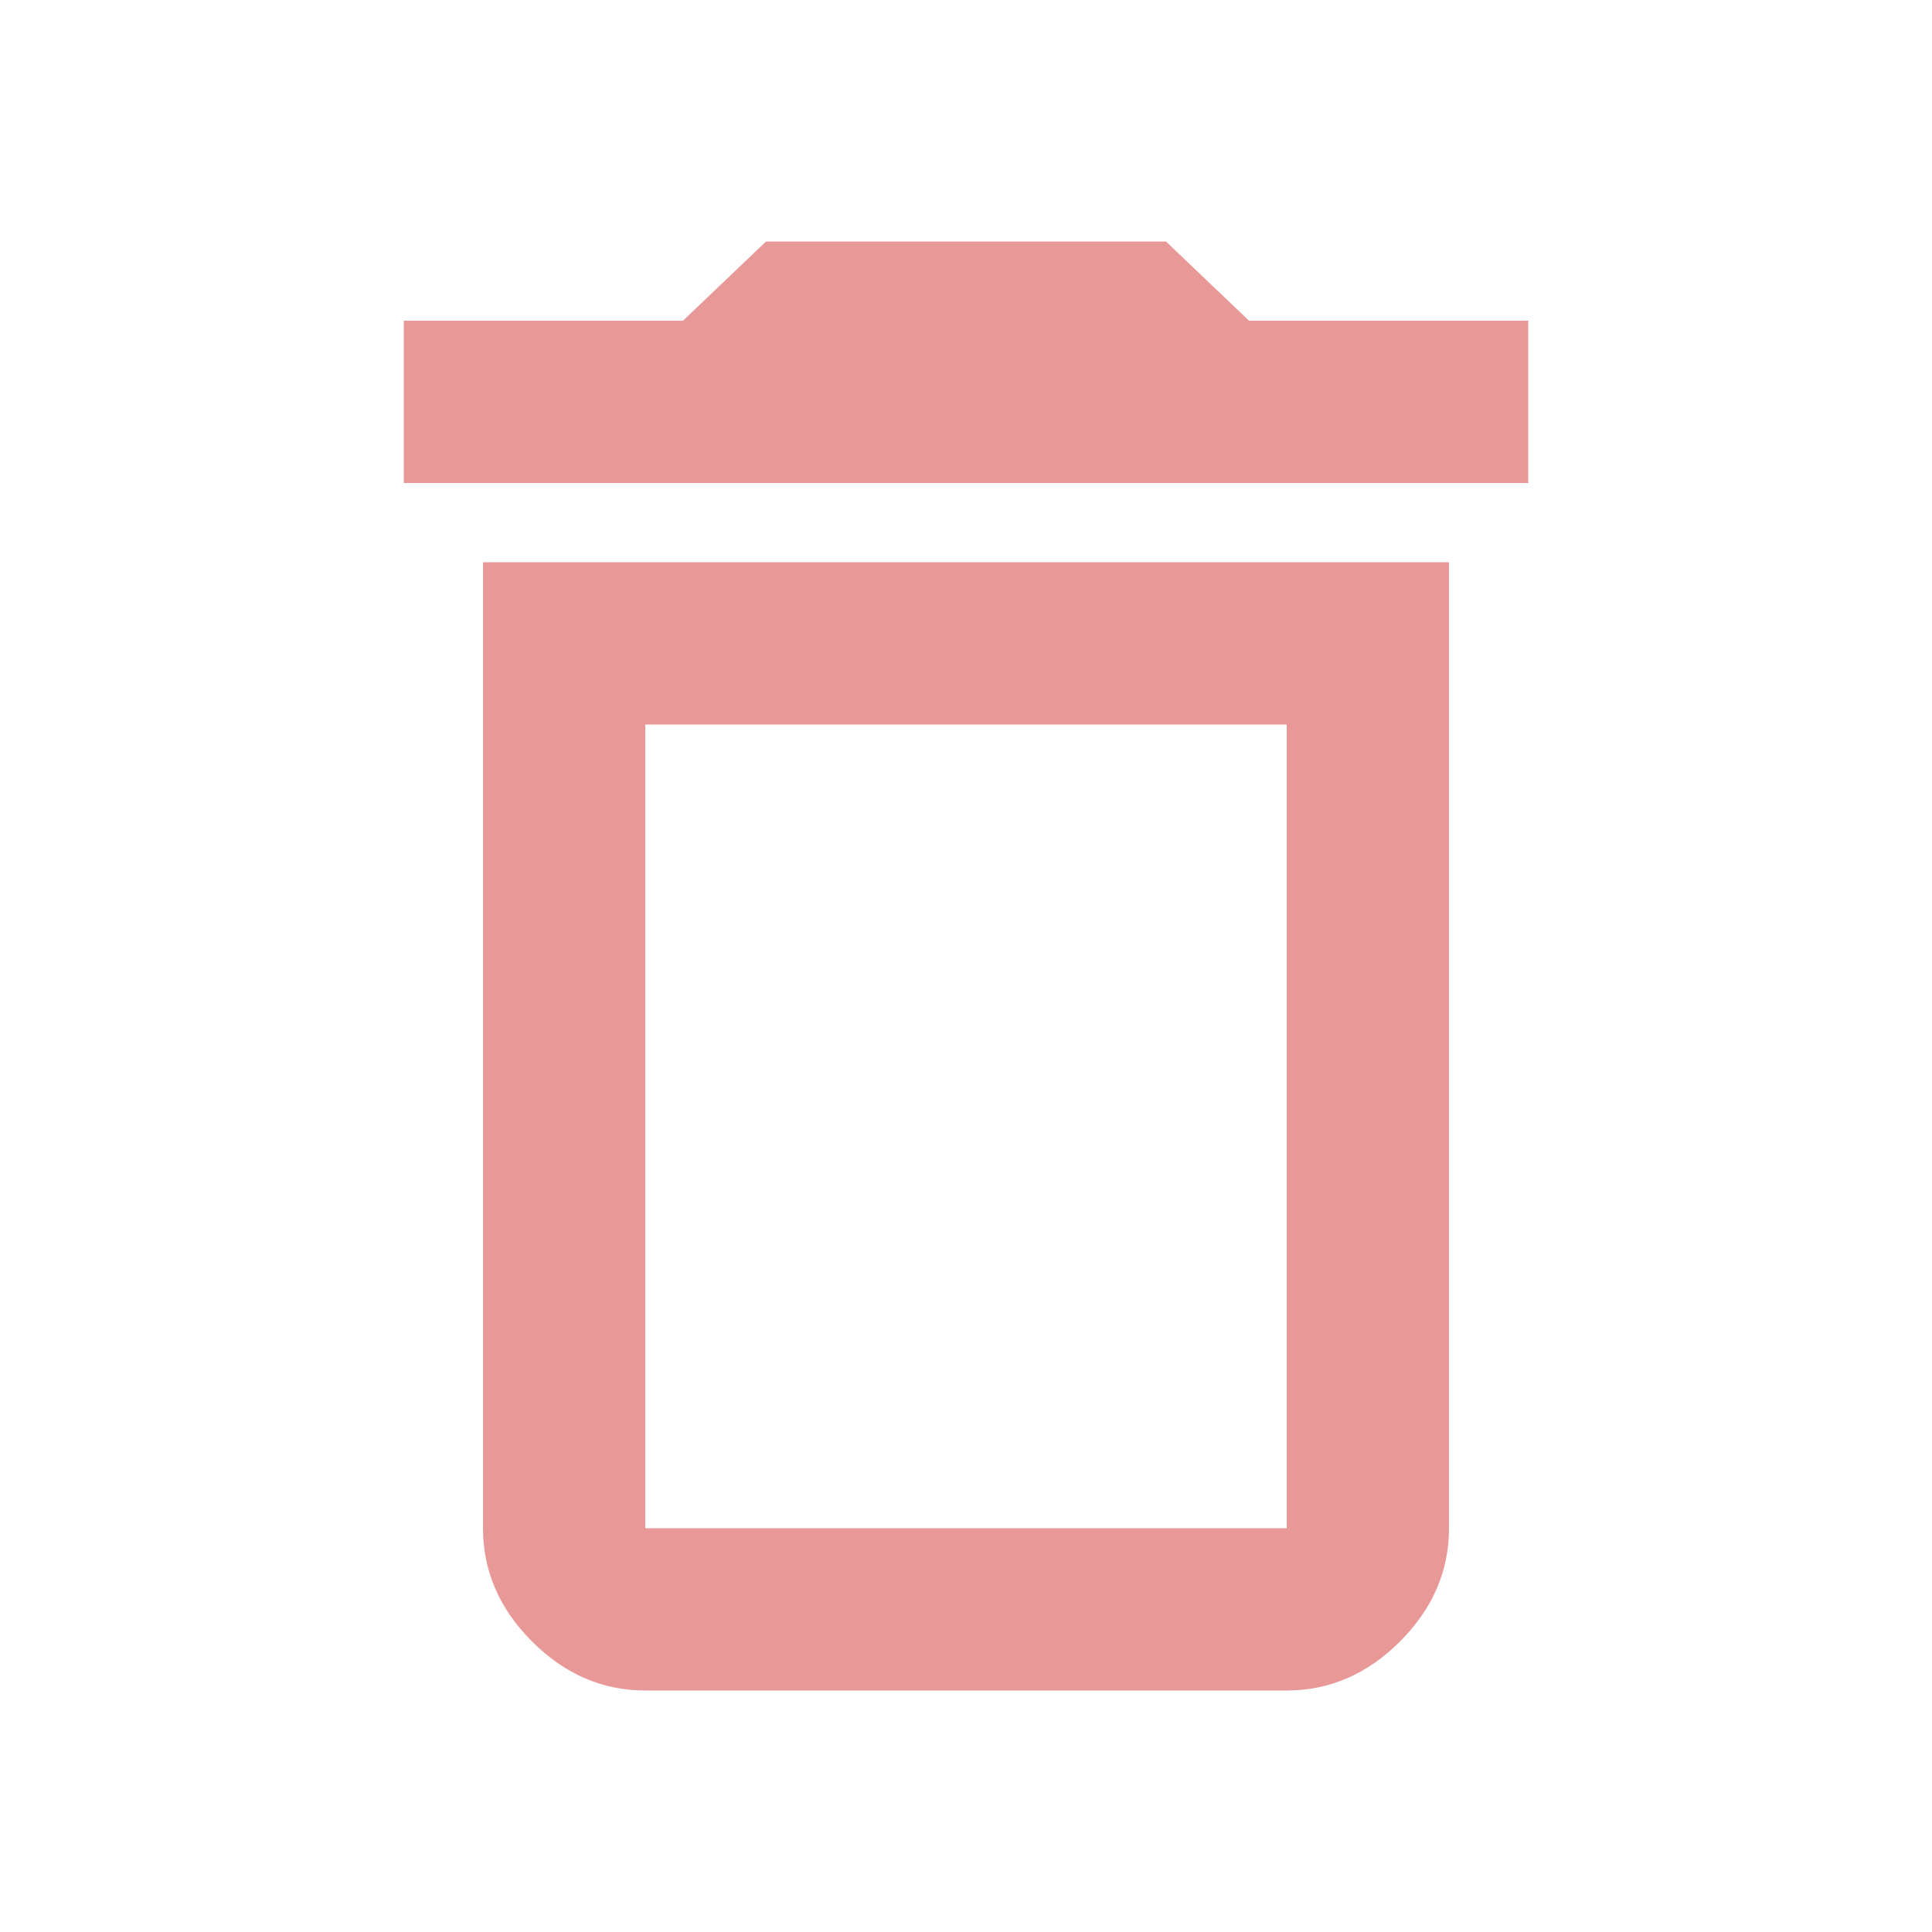
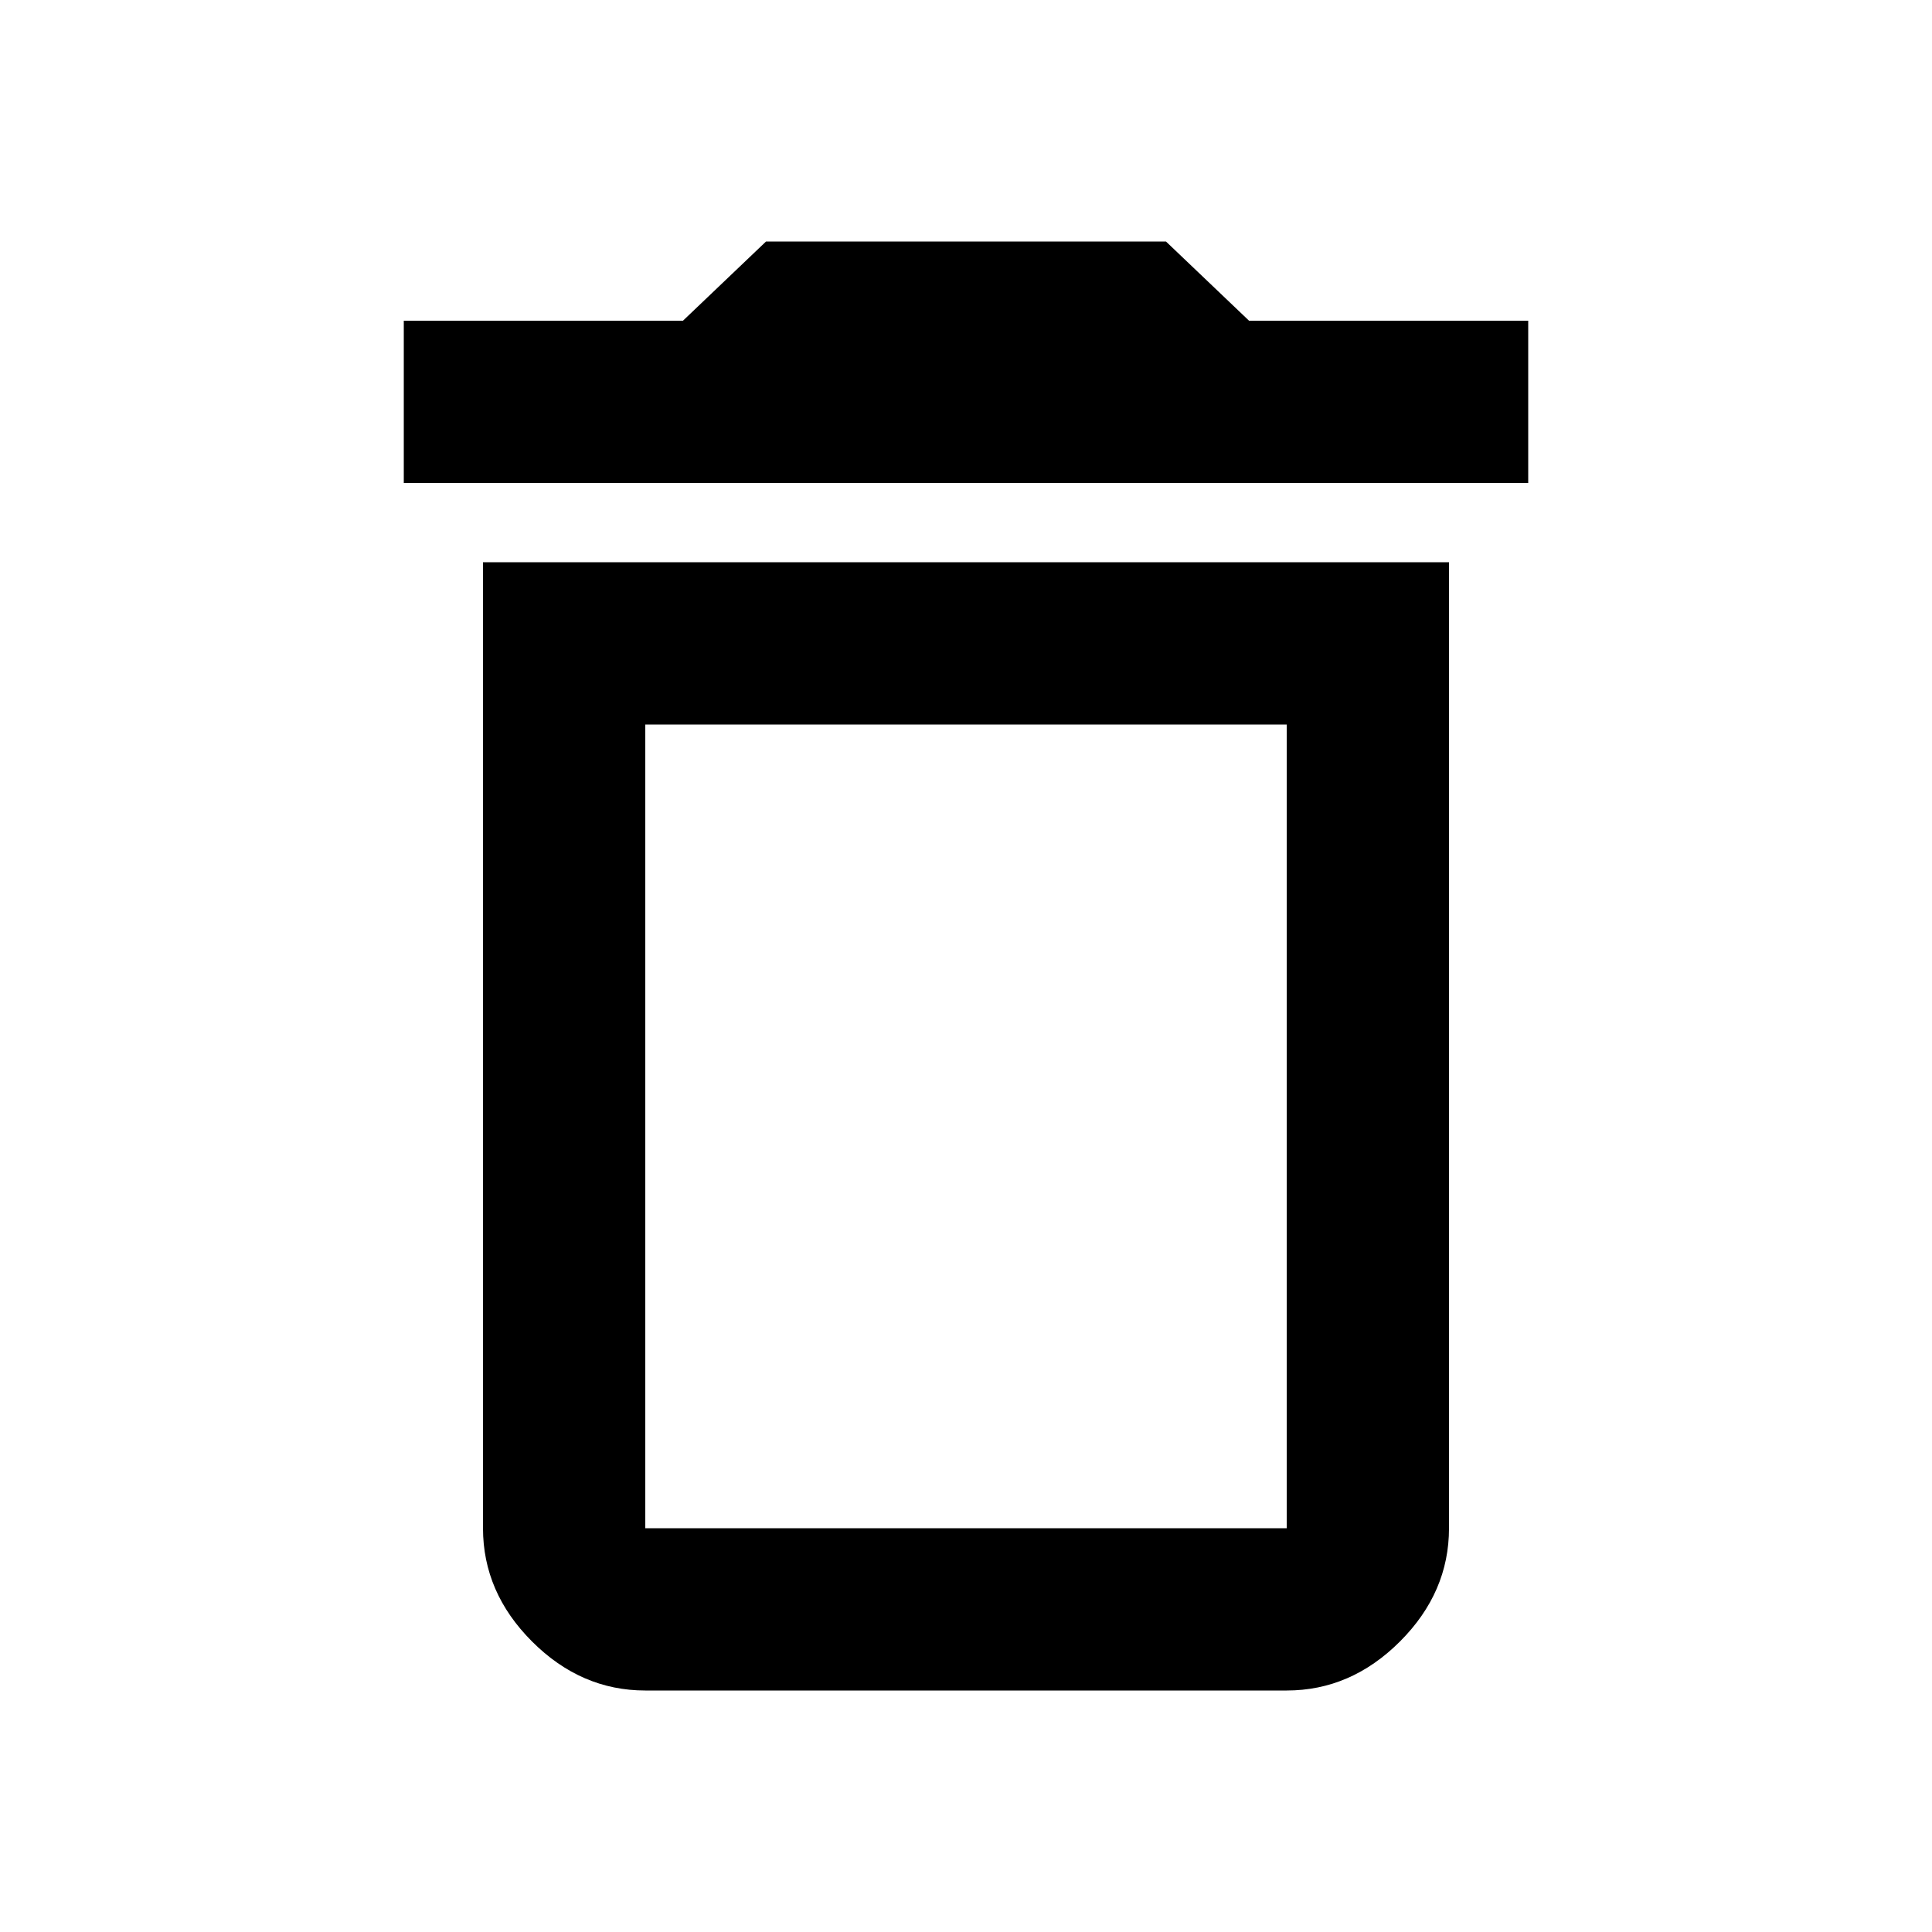
<svg xmlns="http://www.w3.org/2000/svg" id="trash" width="16" height="16" viewBox="0 0 16 16" fill="none">
-   <path d="M10.344 2.656H12.656V4H3.344V2.656H5.656L6.344 2H9.656L10.344 2.656ZM5.344 6V12.656H10.656V6H5.344ZM4 12.656V4.656H12V12.656C12 13.01 11.865 13.323 11.594 13.594C11.323 13.865 11.01 14 10.656 14H5.344C4.99 14 4.677 13.865 4.406 13.594C4.135 13.323 4 13.01 4 12.656Z" fill="#E99898" />
+   <path d="M10.344 2.656H12.656V4H3.344V2.656H5.656L6.344 2H9.656L10.344 2.656ZM5.344 6V12.656H10.656V6H5.344ZM4 12.656V4.656H12V12.656C12 13.01 11.865 13.323 11.594 13.594C11.323 13.865 11.01 14 10.656 14H5.344C4.99 14 4.677 13.865 4.406 13.594C4.135 13.323 4 13.01 4 12.656Z" fill="currentColor" />
</svg>
